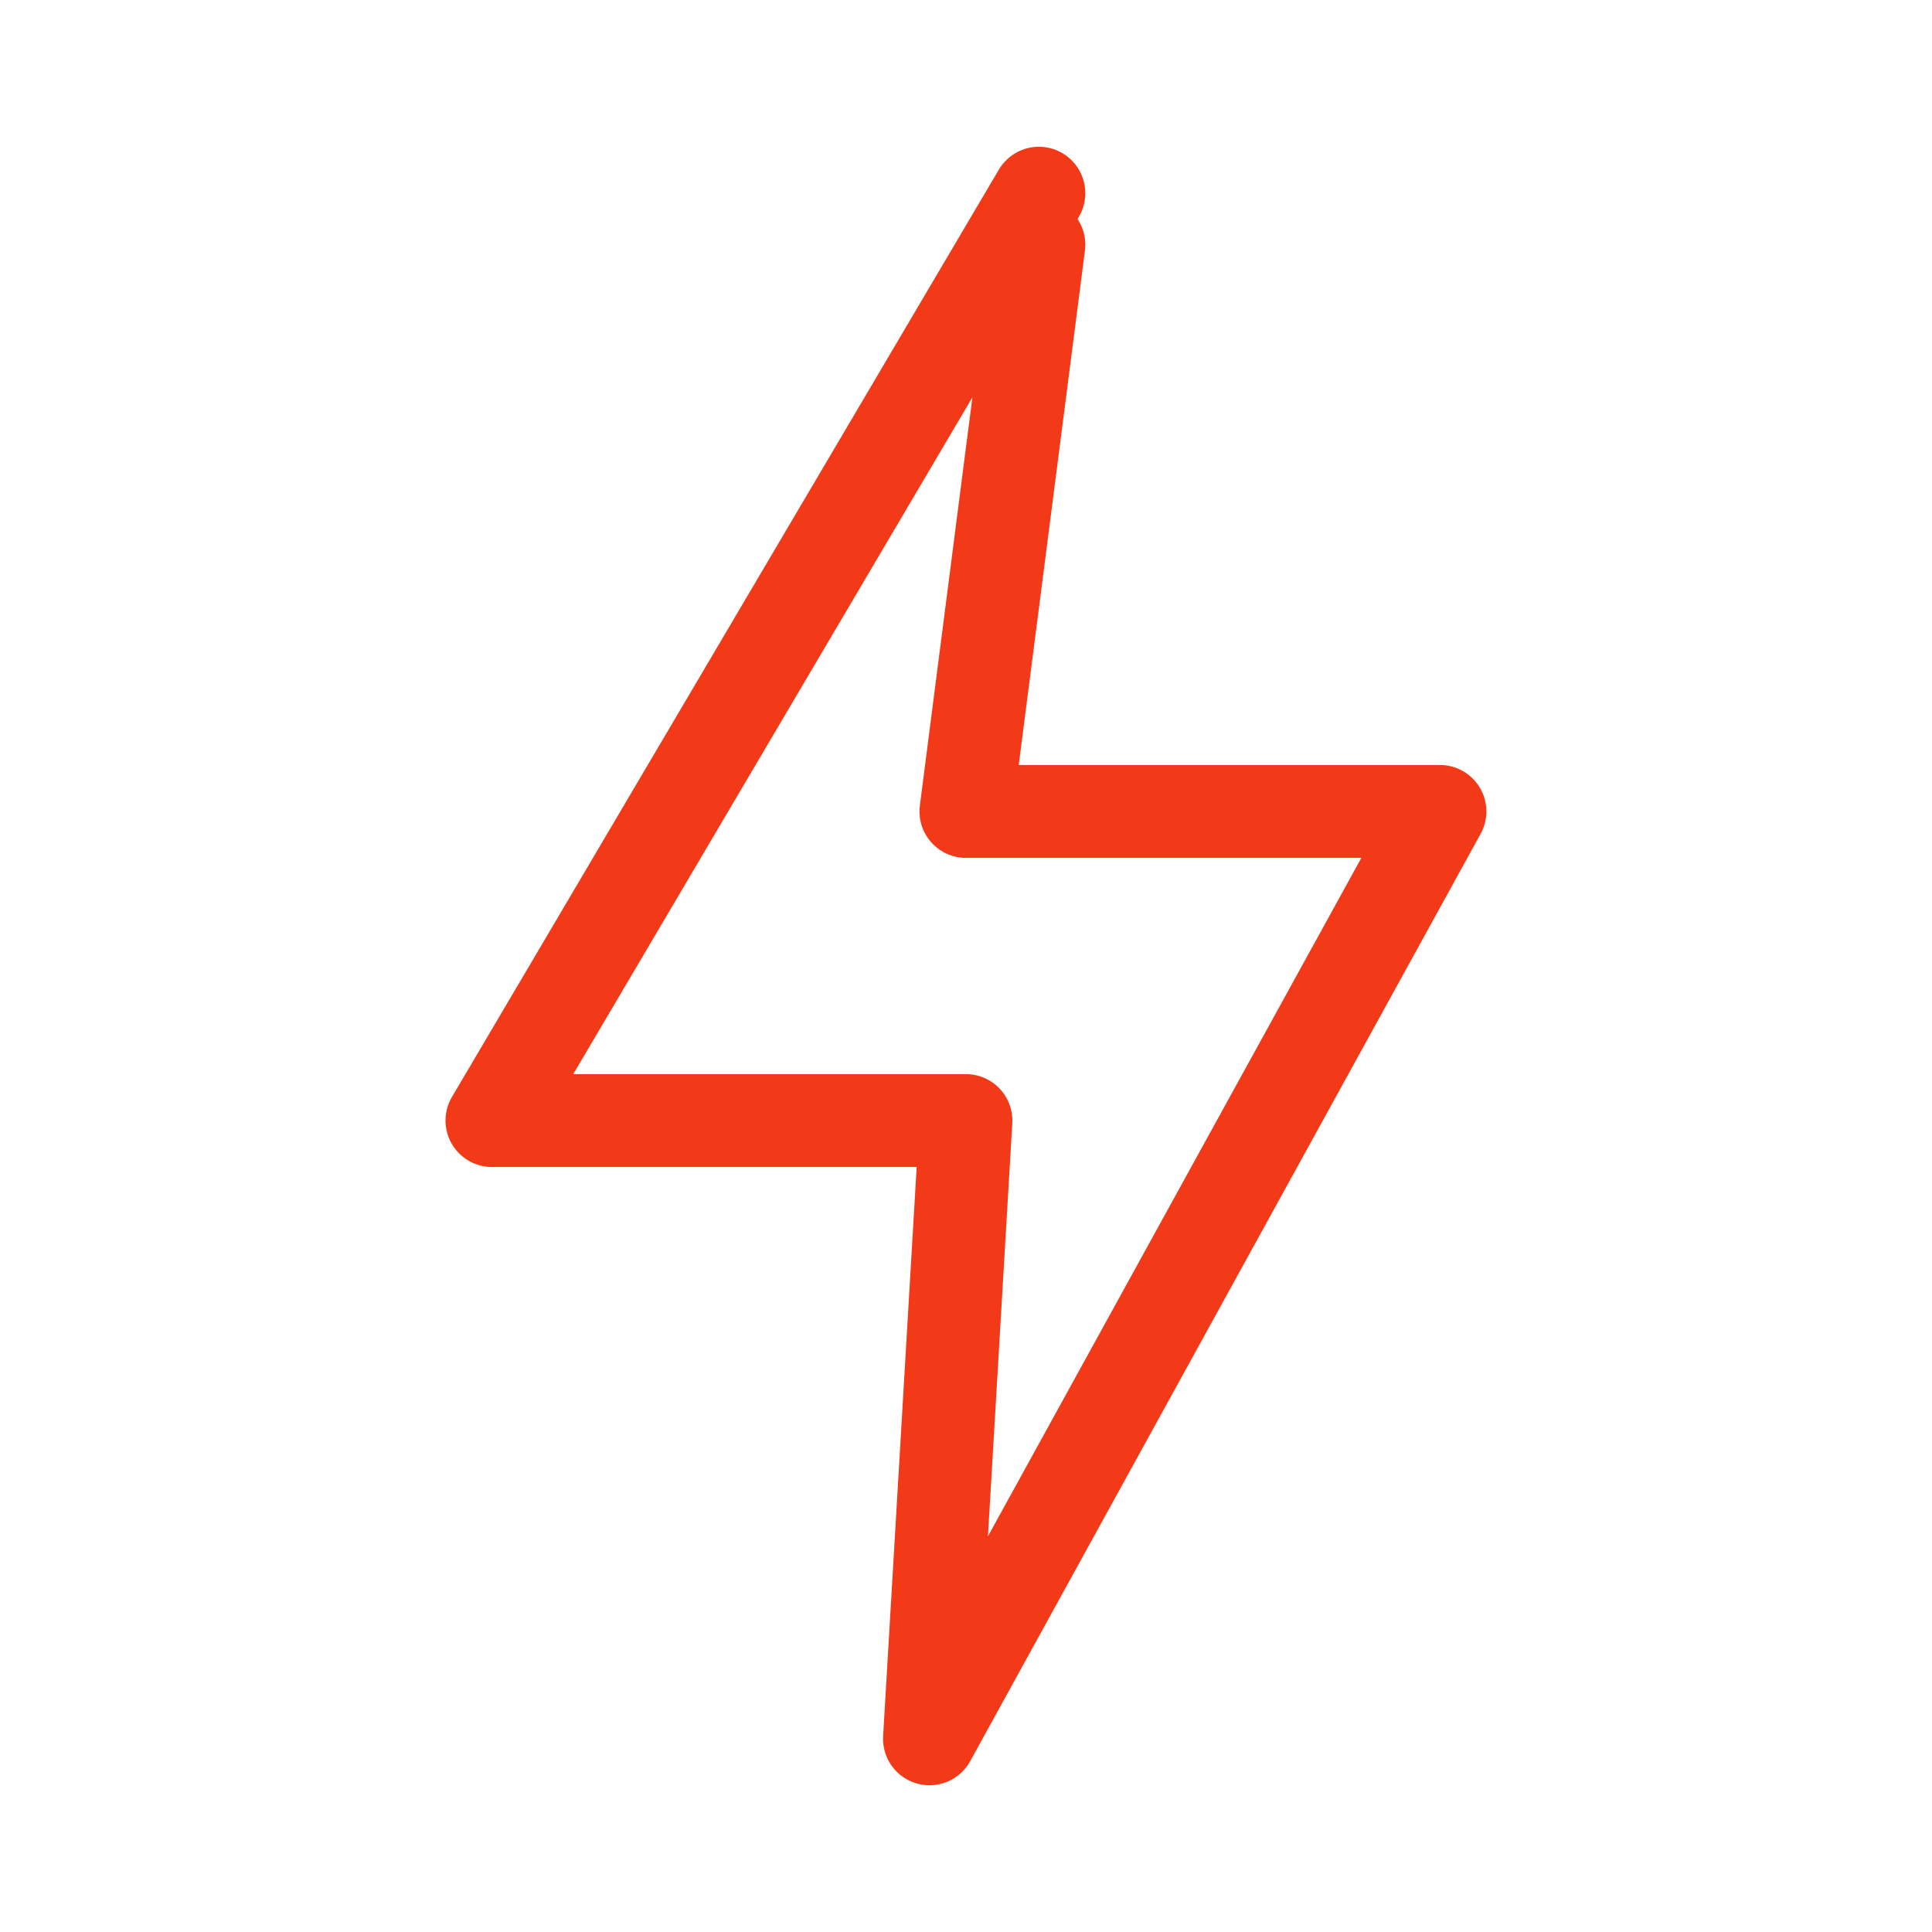
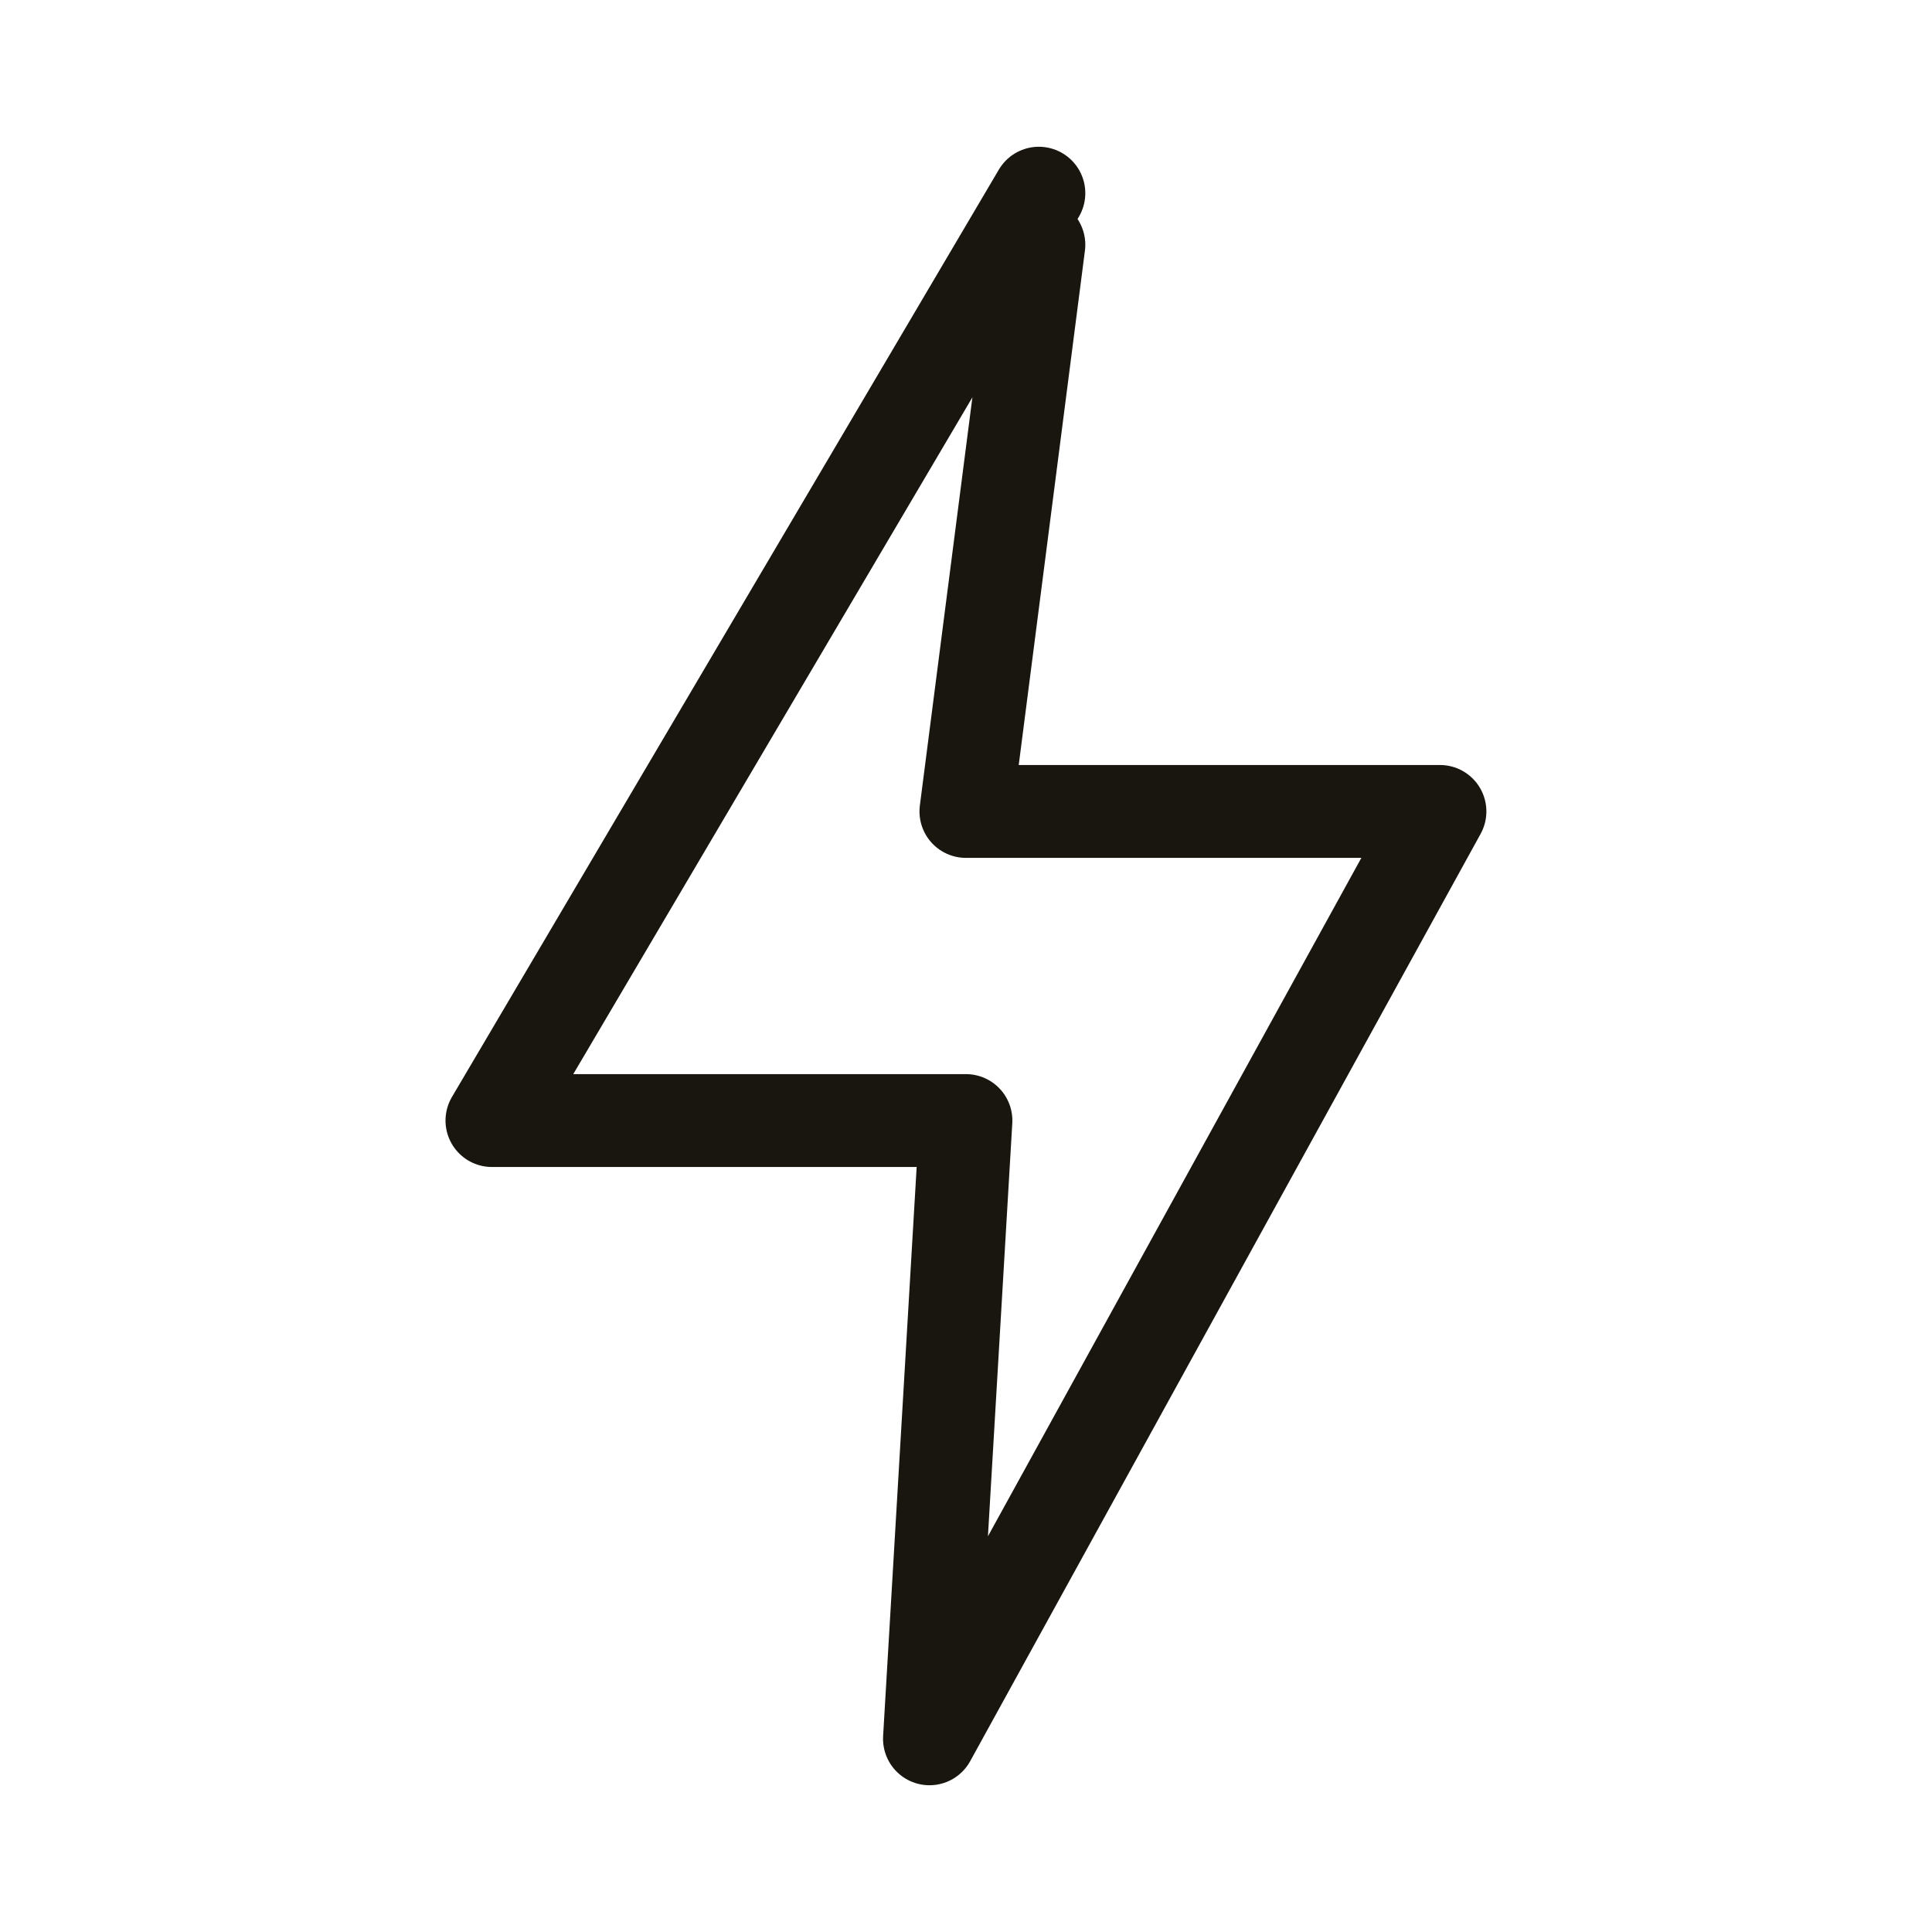
<svg xmlns="http://www.w3.org/2000/svg" width="52" height="52" viewBox="0 0 52 52" fill="none">
-   <path d="M25.311 5.2L10.591 30.16H23.348L22.367 46.8L36.106 21.84H23.348L25.311 6.587" transform="translate(2.65,0)" stroke="#f23a18" stroke-width="2.5" stroke-linecap="round" stroke-linejoin="round" />
+   <path d="M25.311 5.2L10.591 30.16H23.348L22.367 46.8L36.106 21.84H23.348L25.311 6.587" transform="translate(2.65,0)" stroke="#18160f" stroke-width="2.5" stroke-linecap="round" stroke-linejoin="round" />
</svg>
